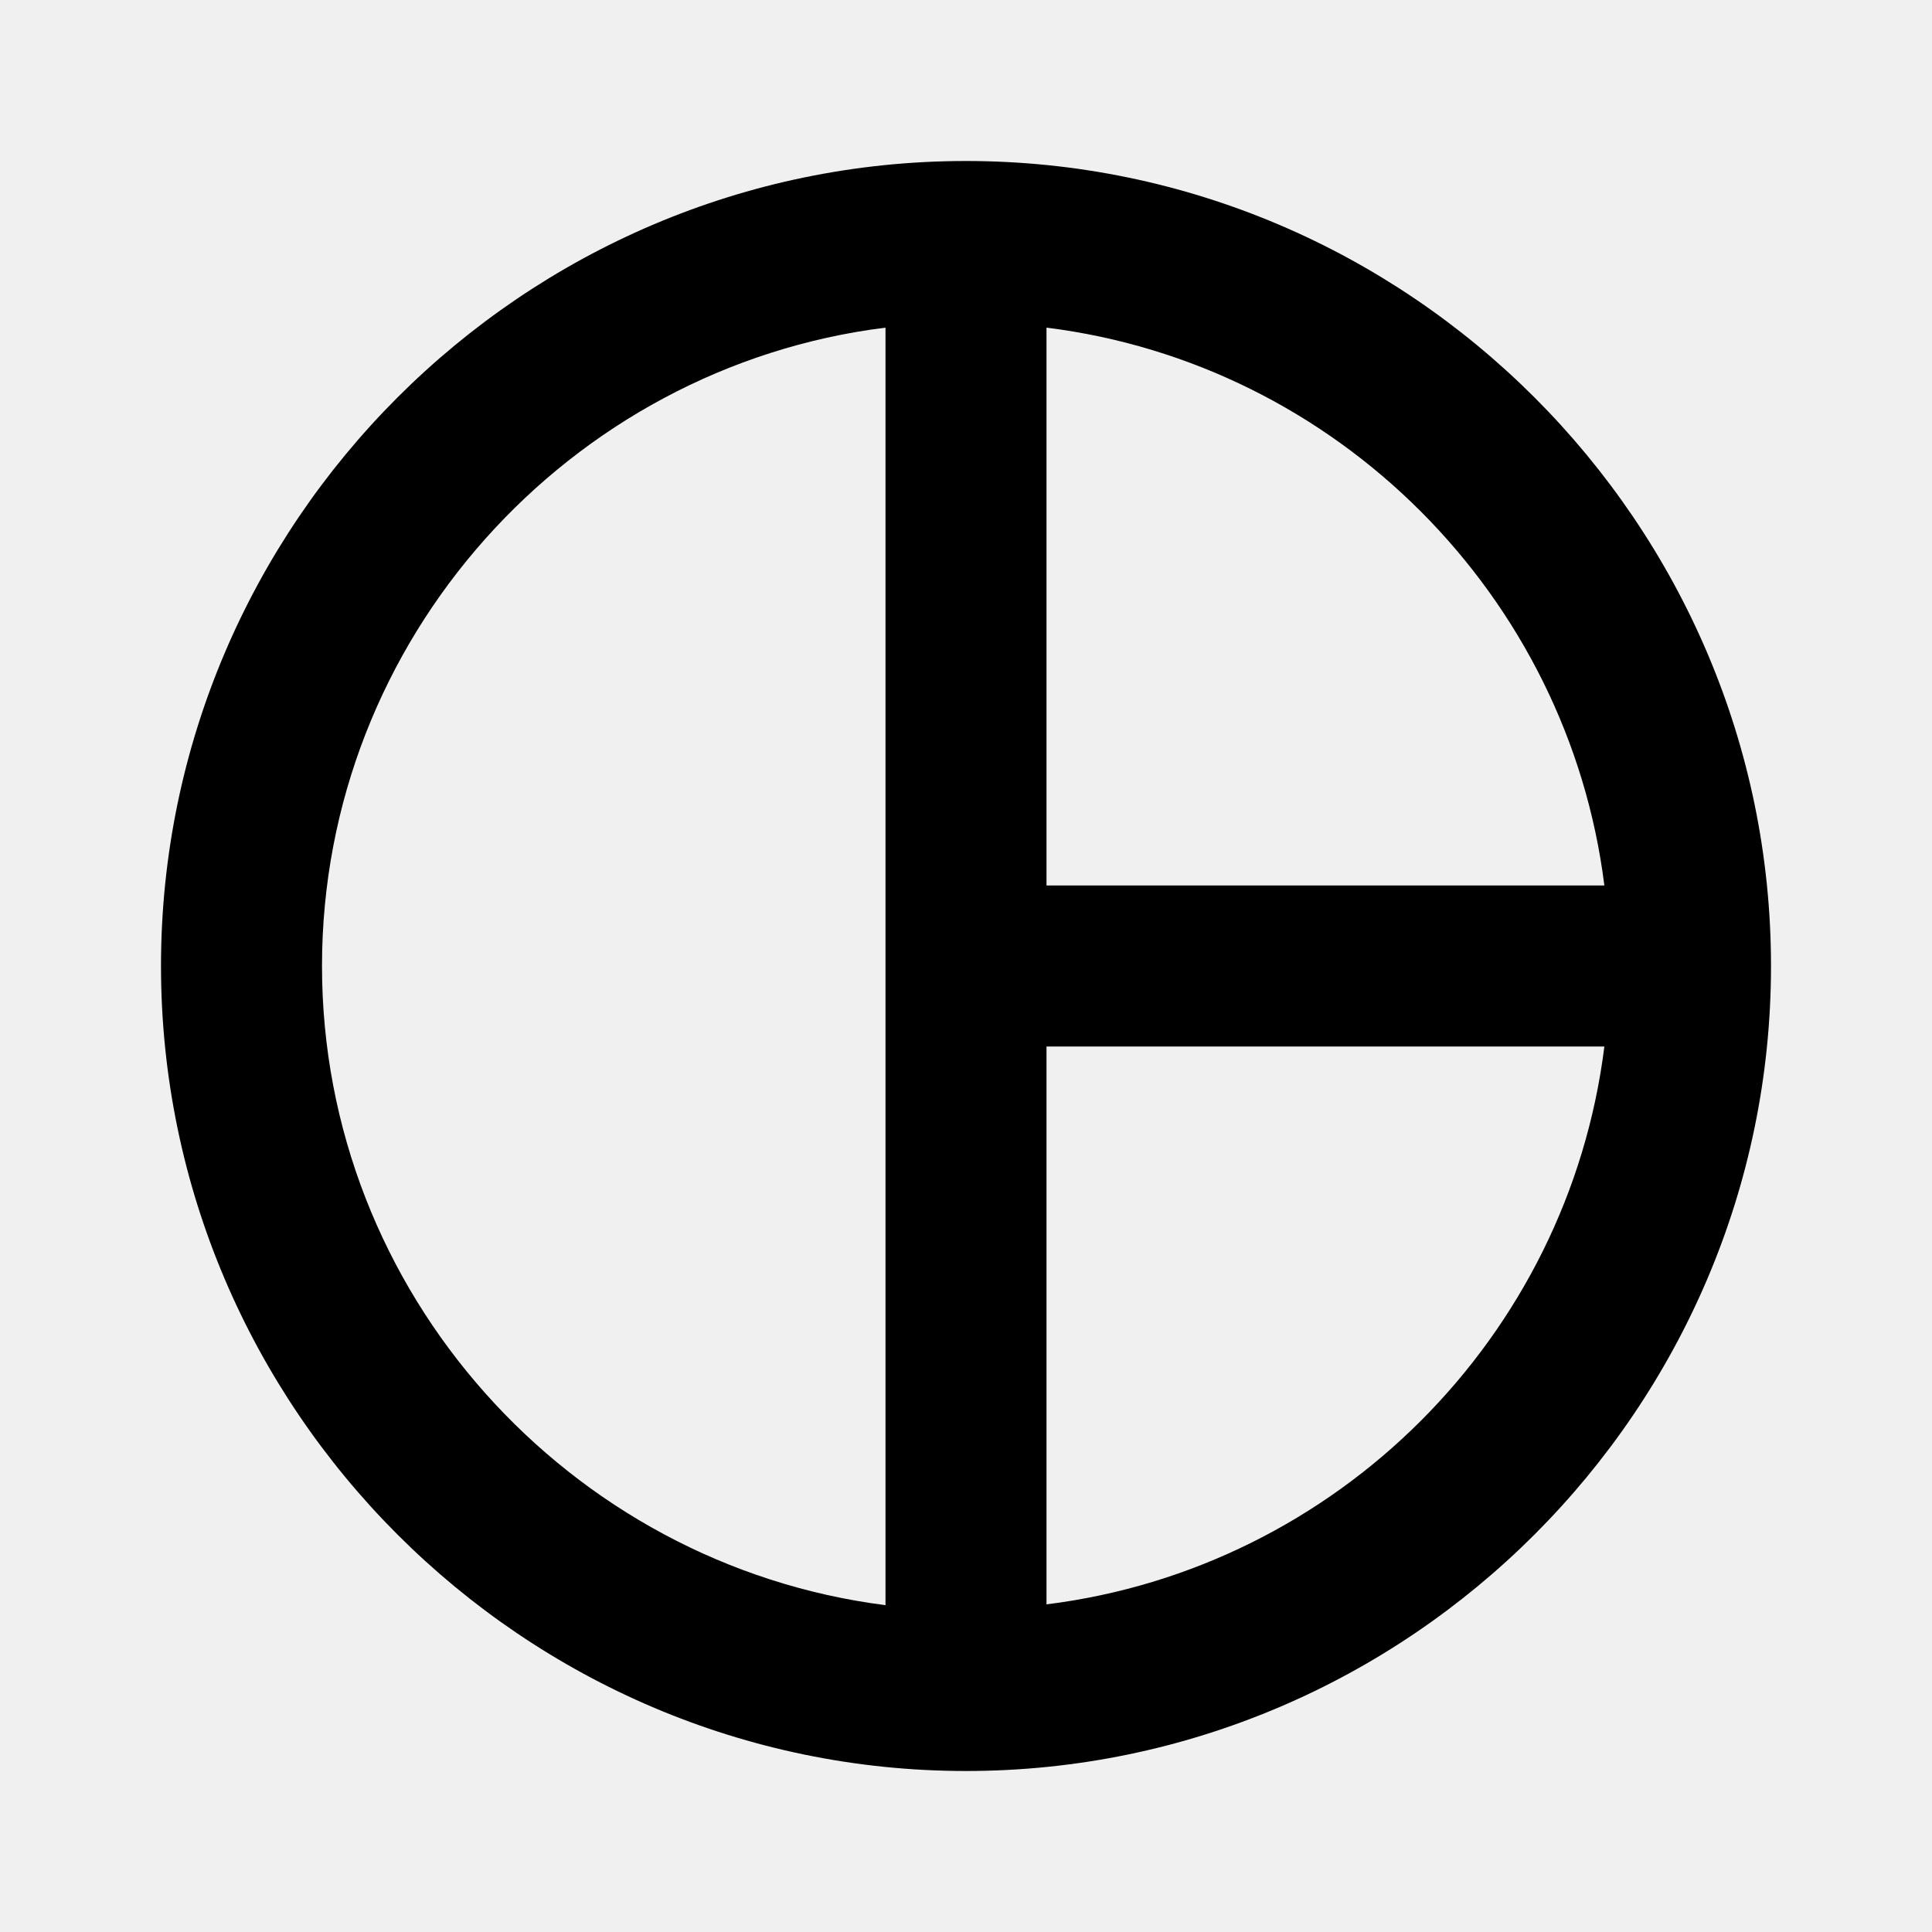
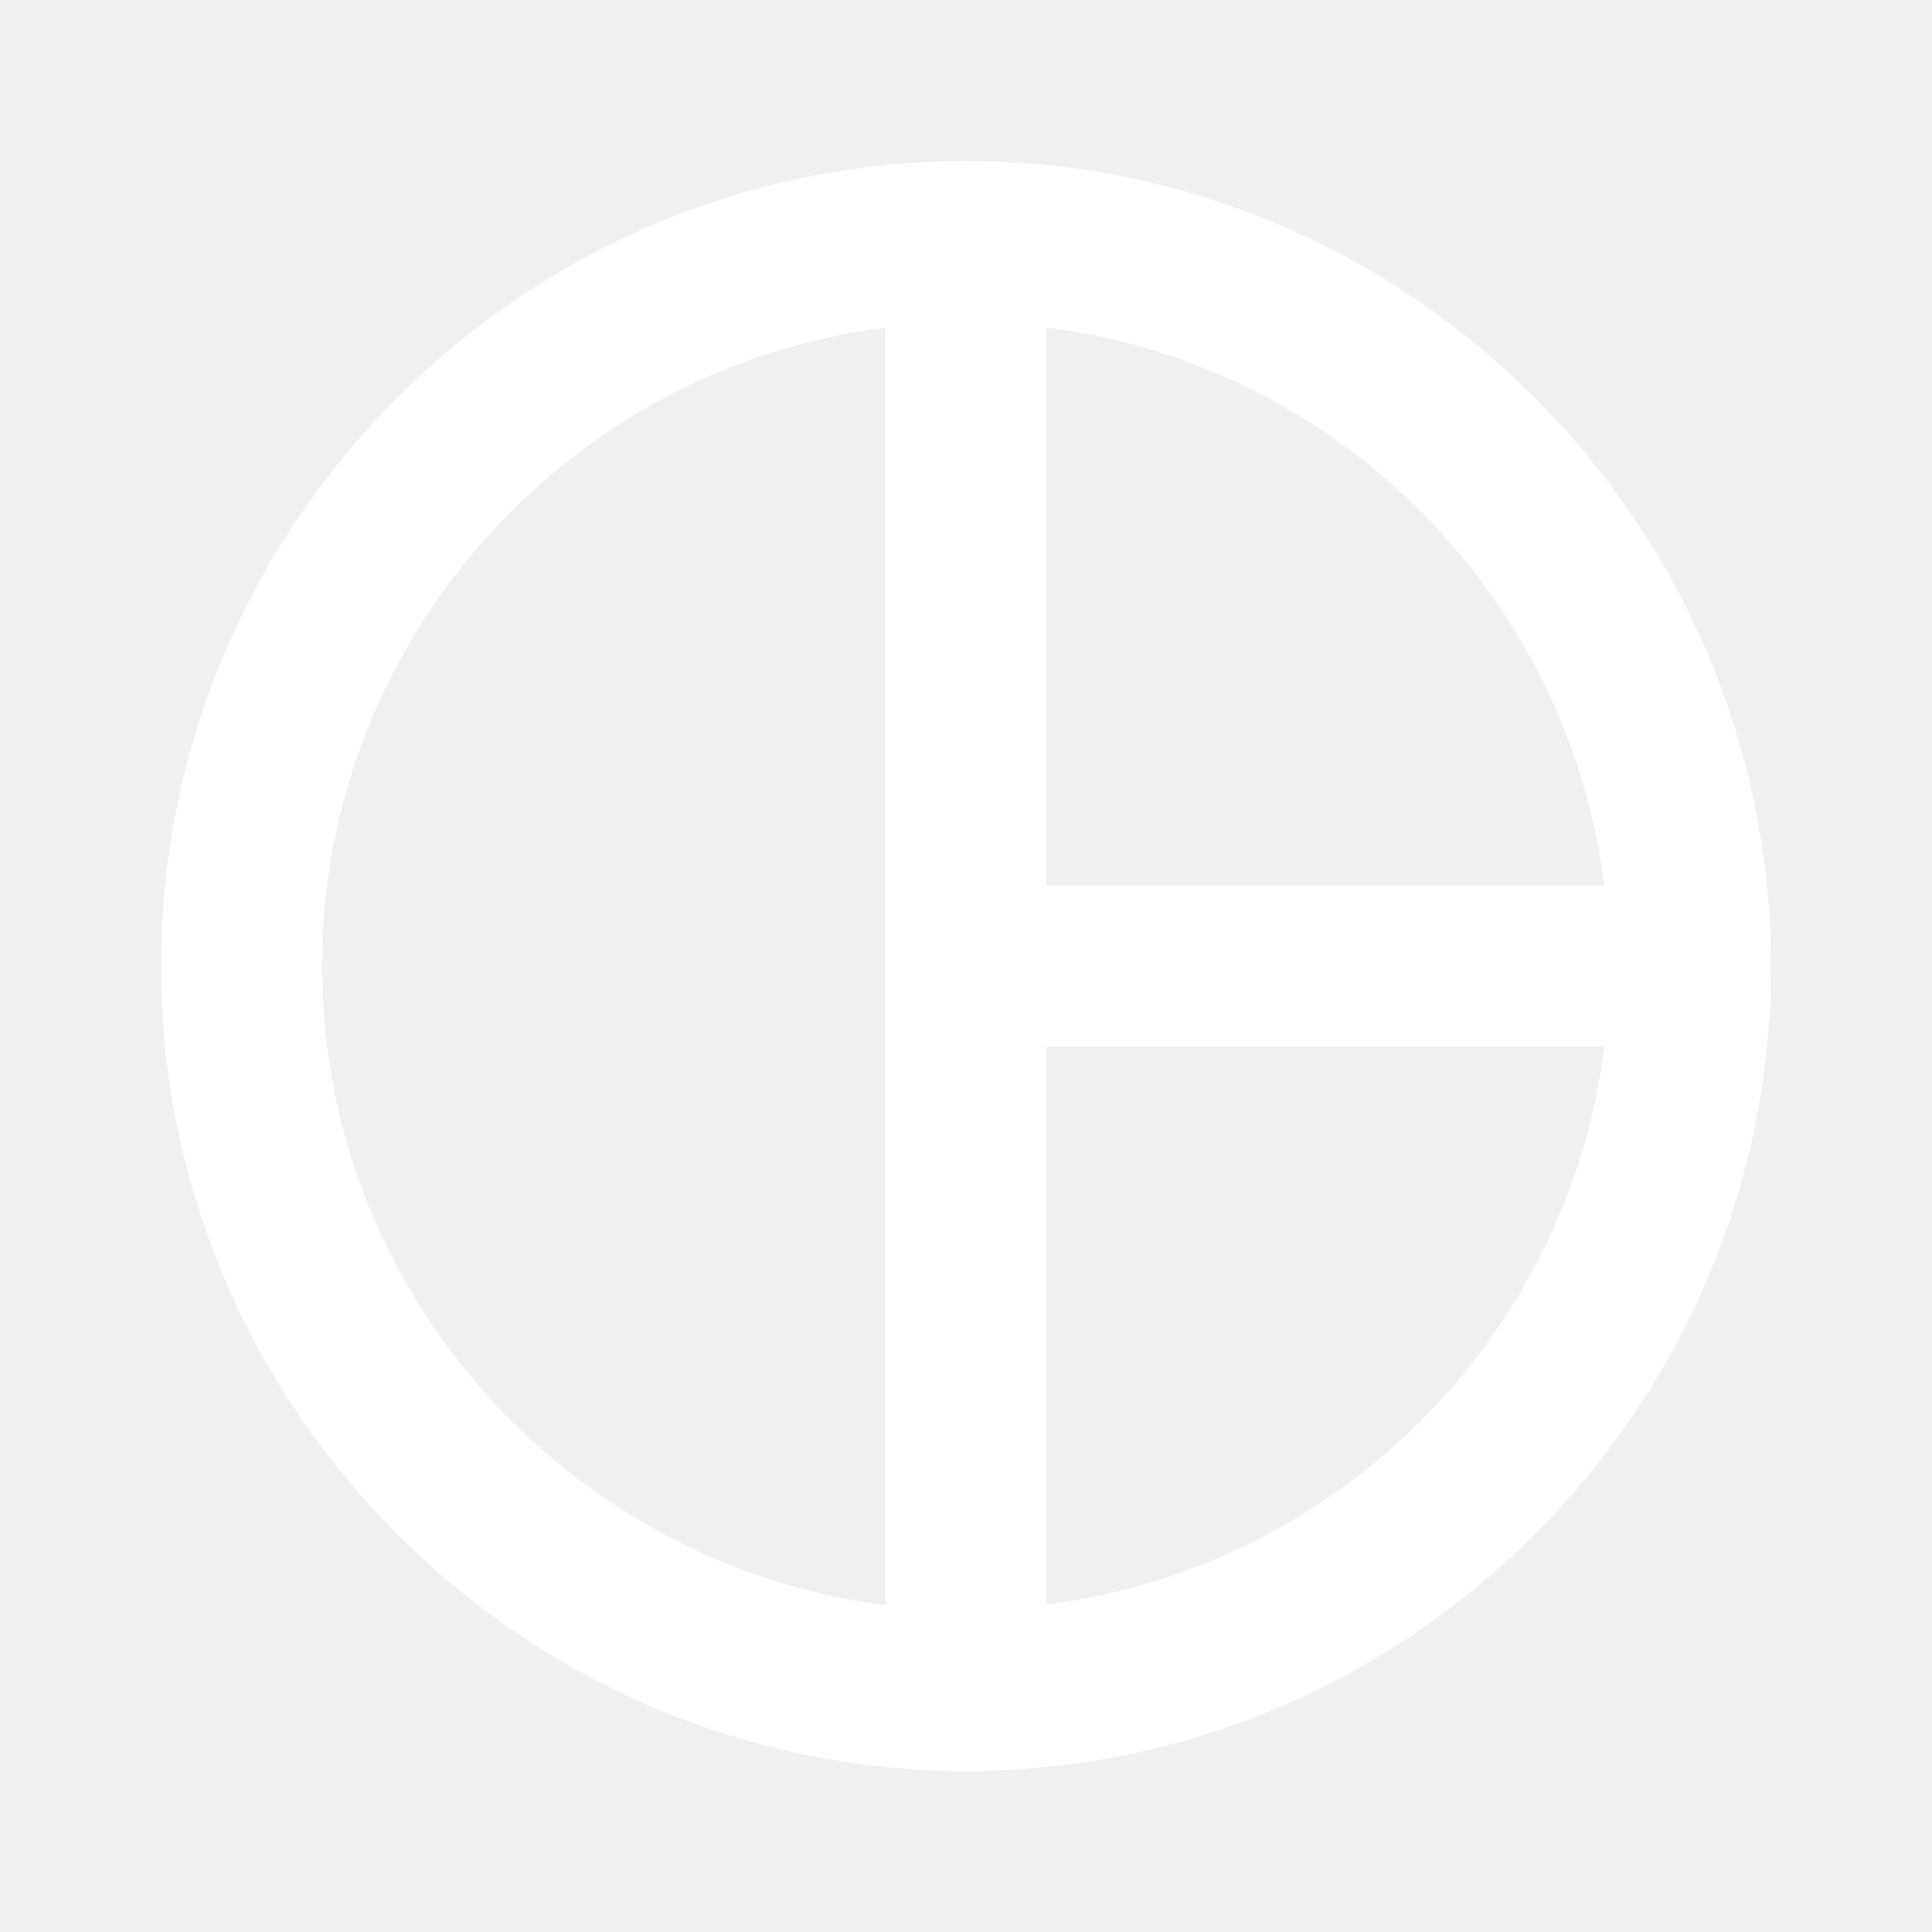
- <svg xmlns="http://www.w3.org/2000/svg" height="24px" viewBox="0 0 24 24" width="24px" fill="#000000">
+ <svg xmlns="http://www.w3.org/2000/svg" height="24px" viewBox="0 0 24 24" width="24px" fill="#FFFFFF">
  <path d="M0 0h24v24H0V0z" fill="none" />
  <path d="M12 2C6.5 2 2 6.5 2 12s4.5 10 10 10 10-4.5 10-10S17.5 2 12 2zm1 2.07c3.61.45 6.48 3.33 6.93 6.93H13V4.07zM4 12c0-4.06 3.07-7.44 7-7.93v15.87c-3.93-.5-7-3.88-7-7.94zm9 7.93V13h6.93c-.45 3.61-3.32 6.48-6.93 6.93z" />
</svg>
